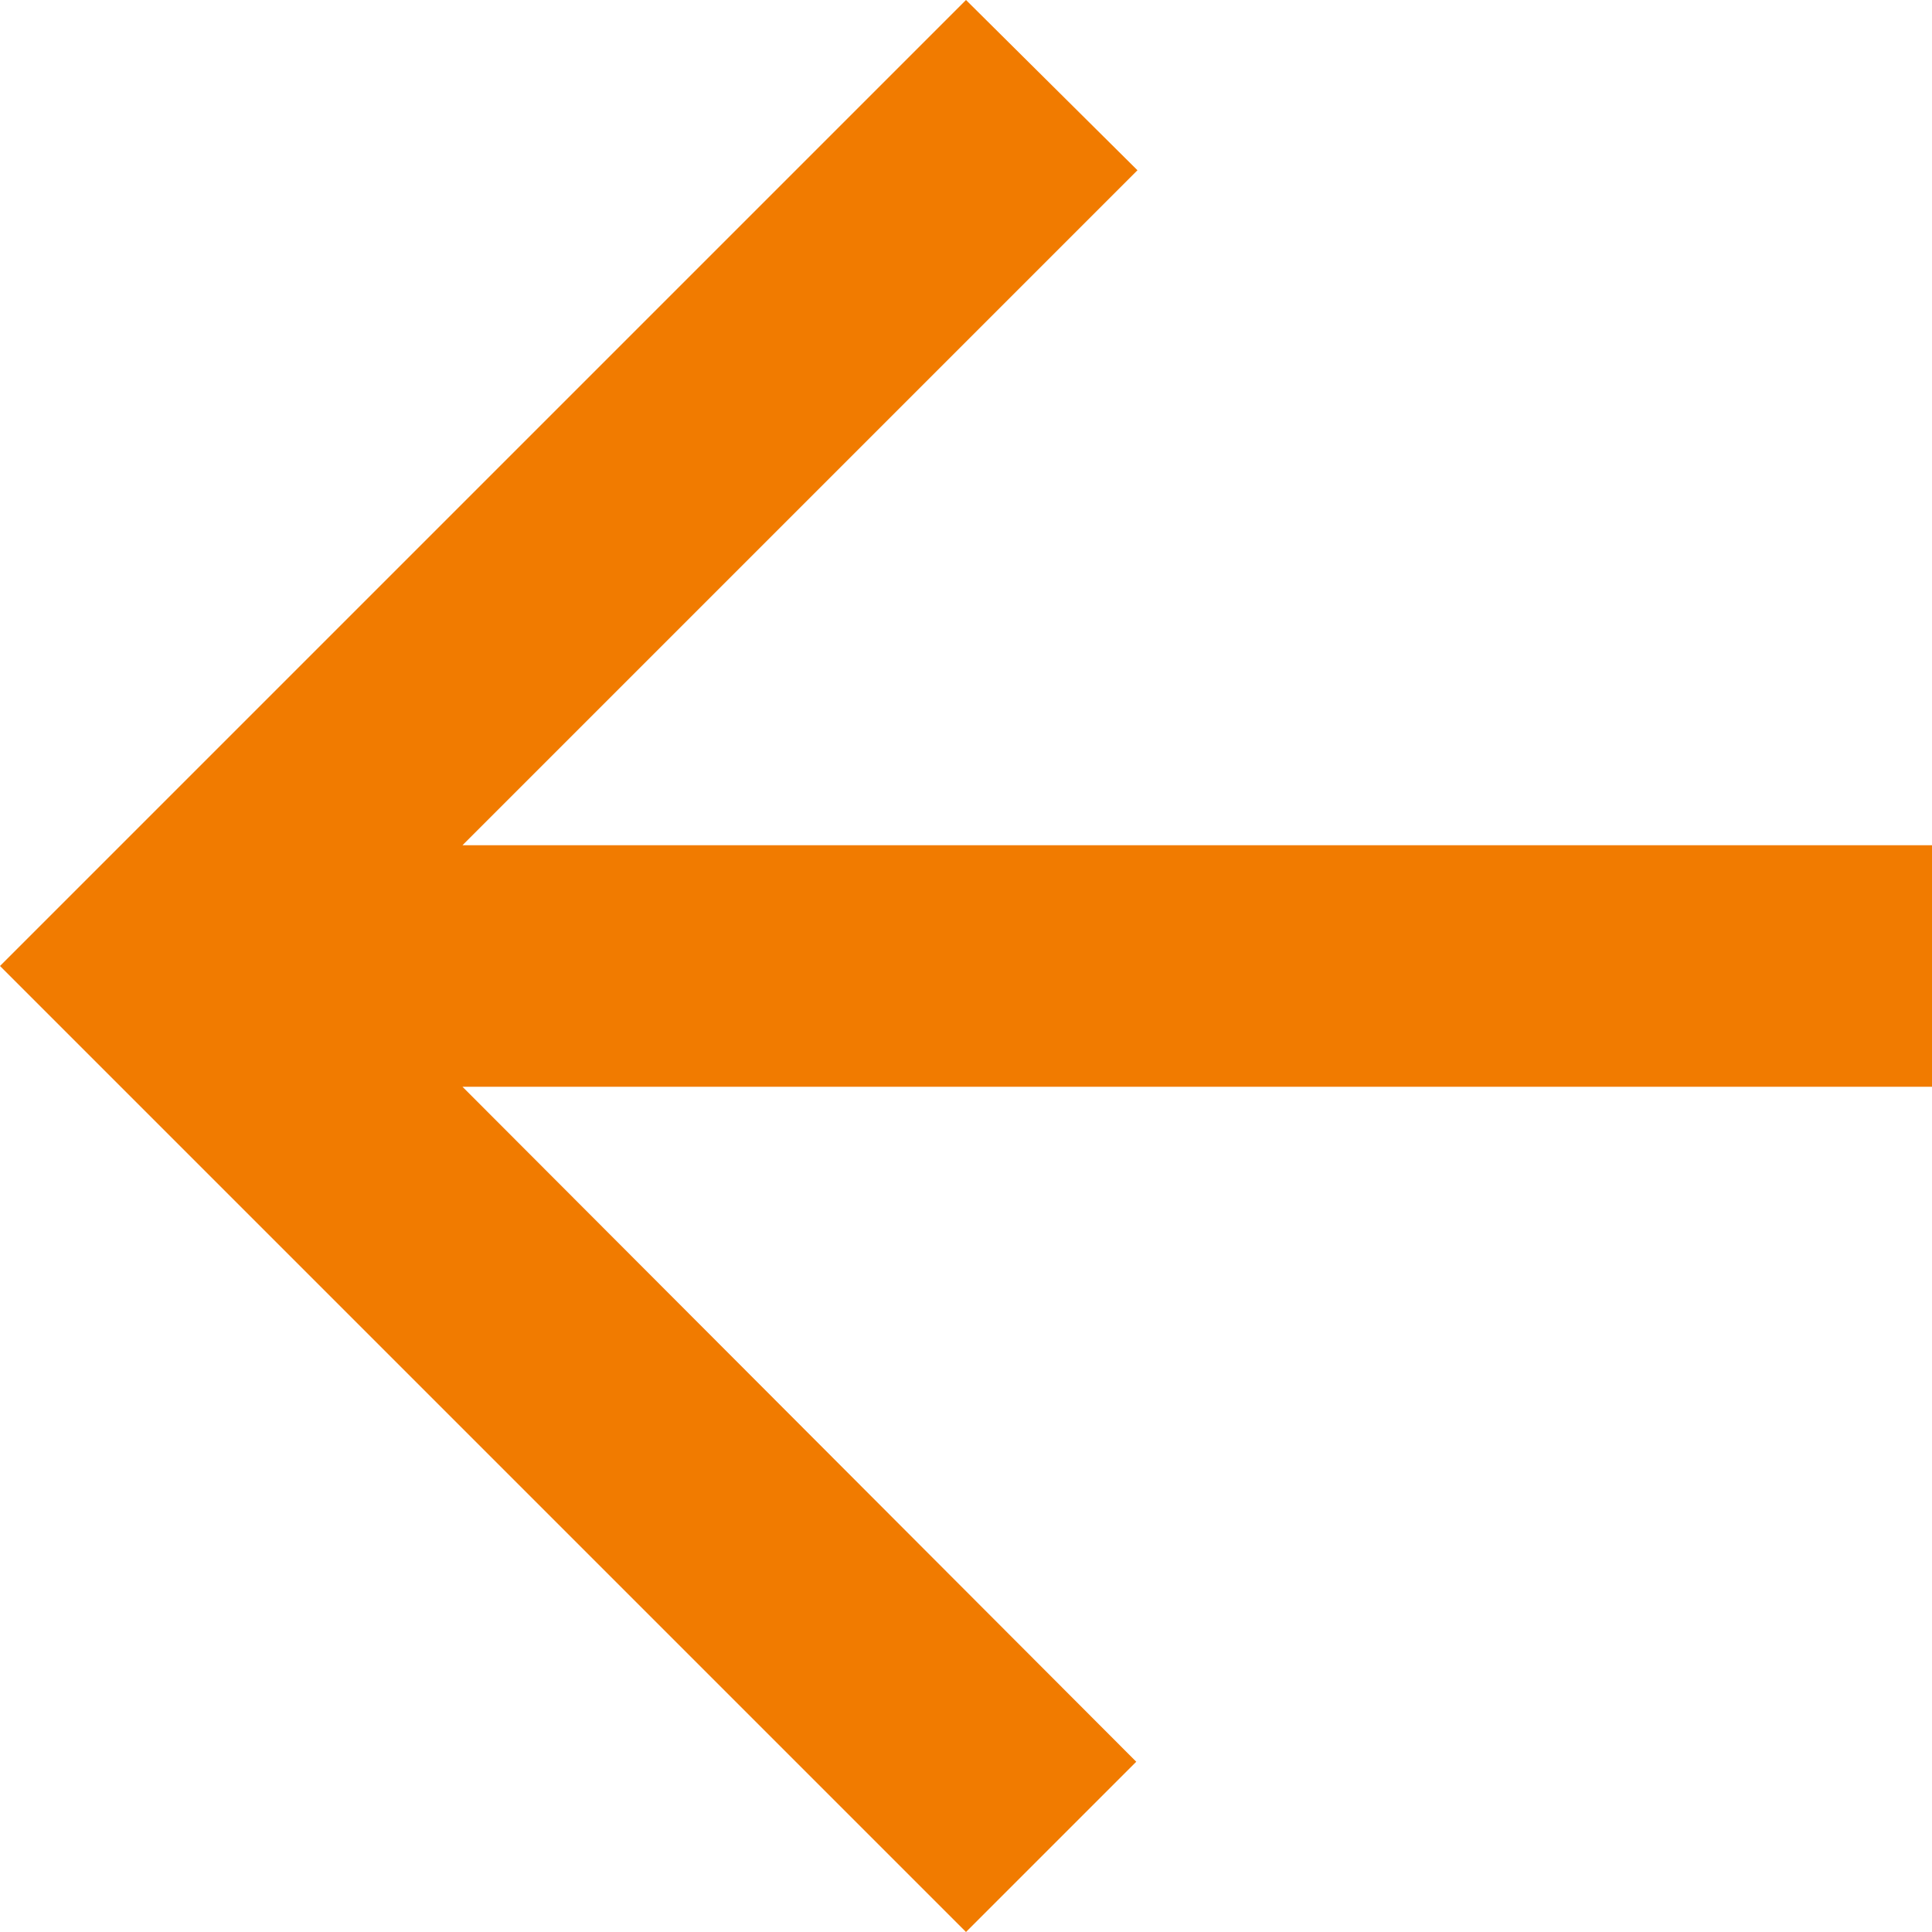
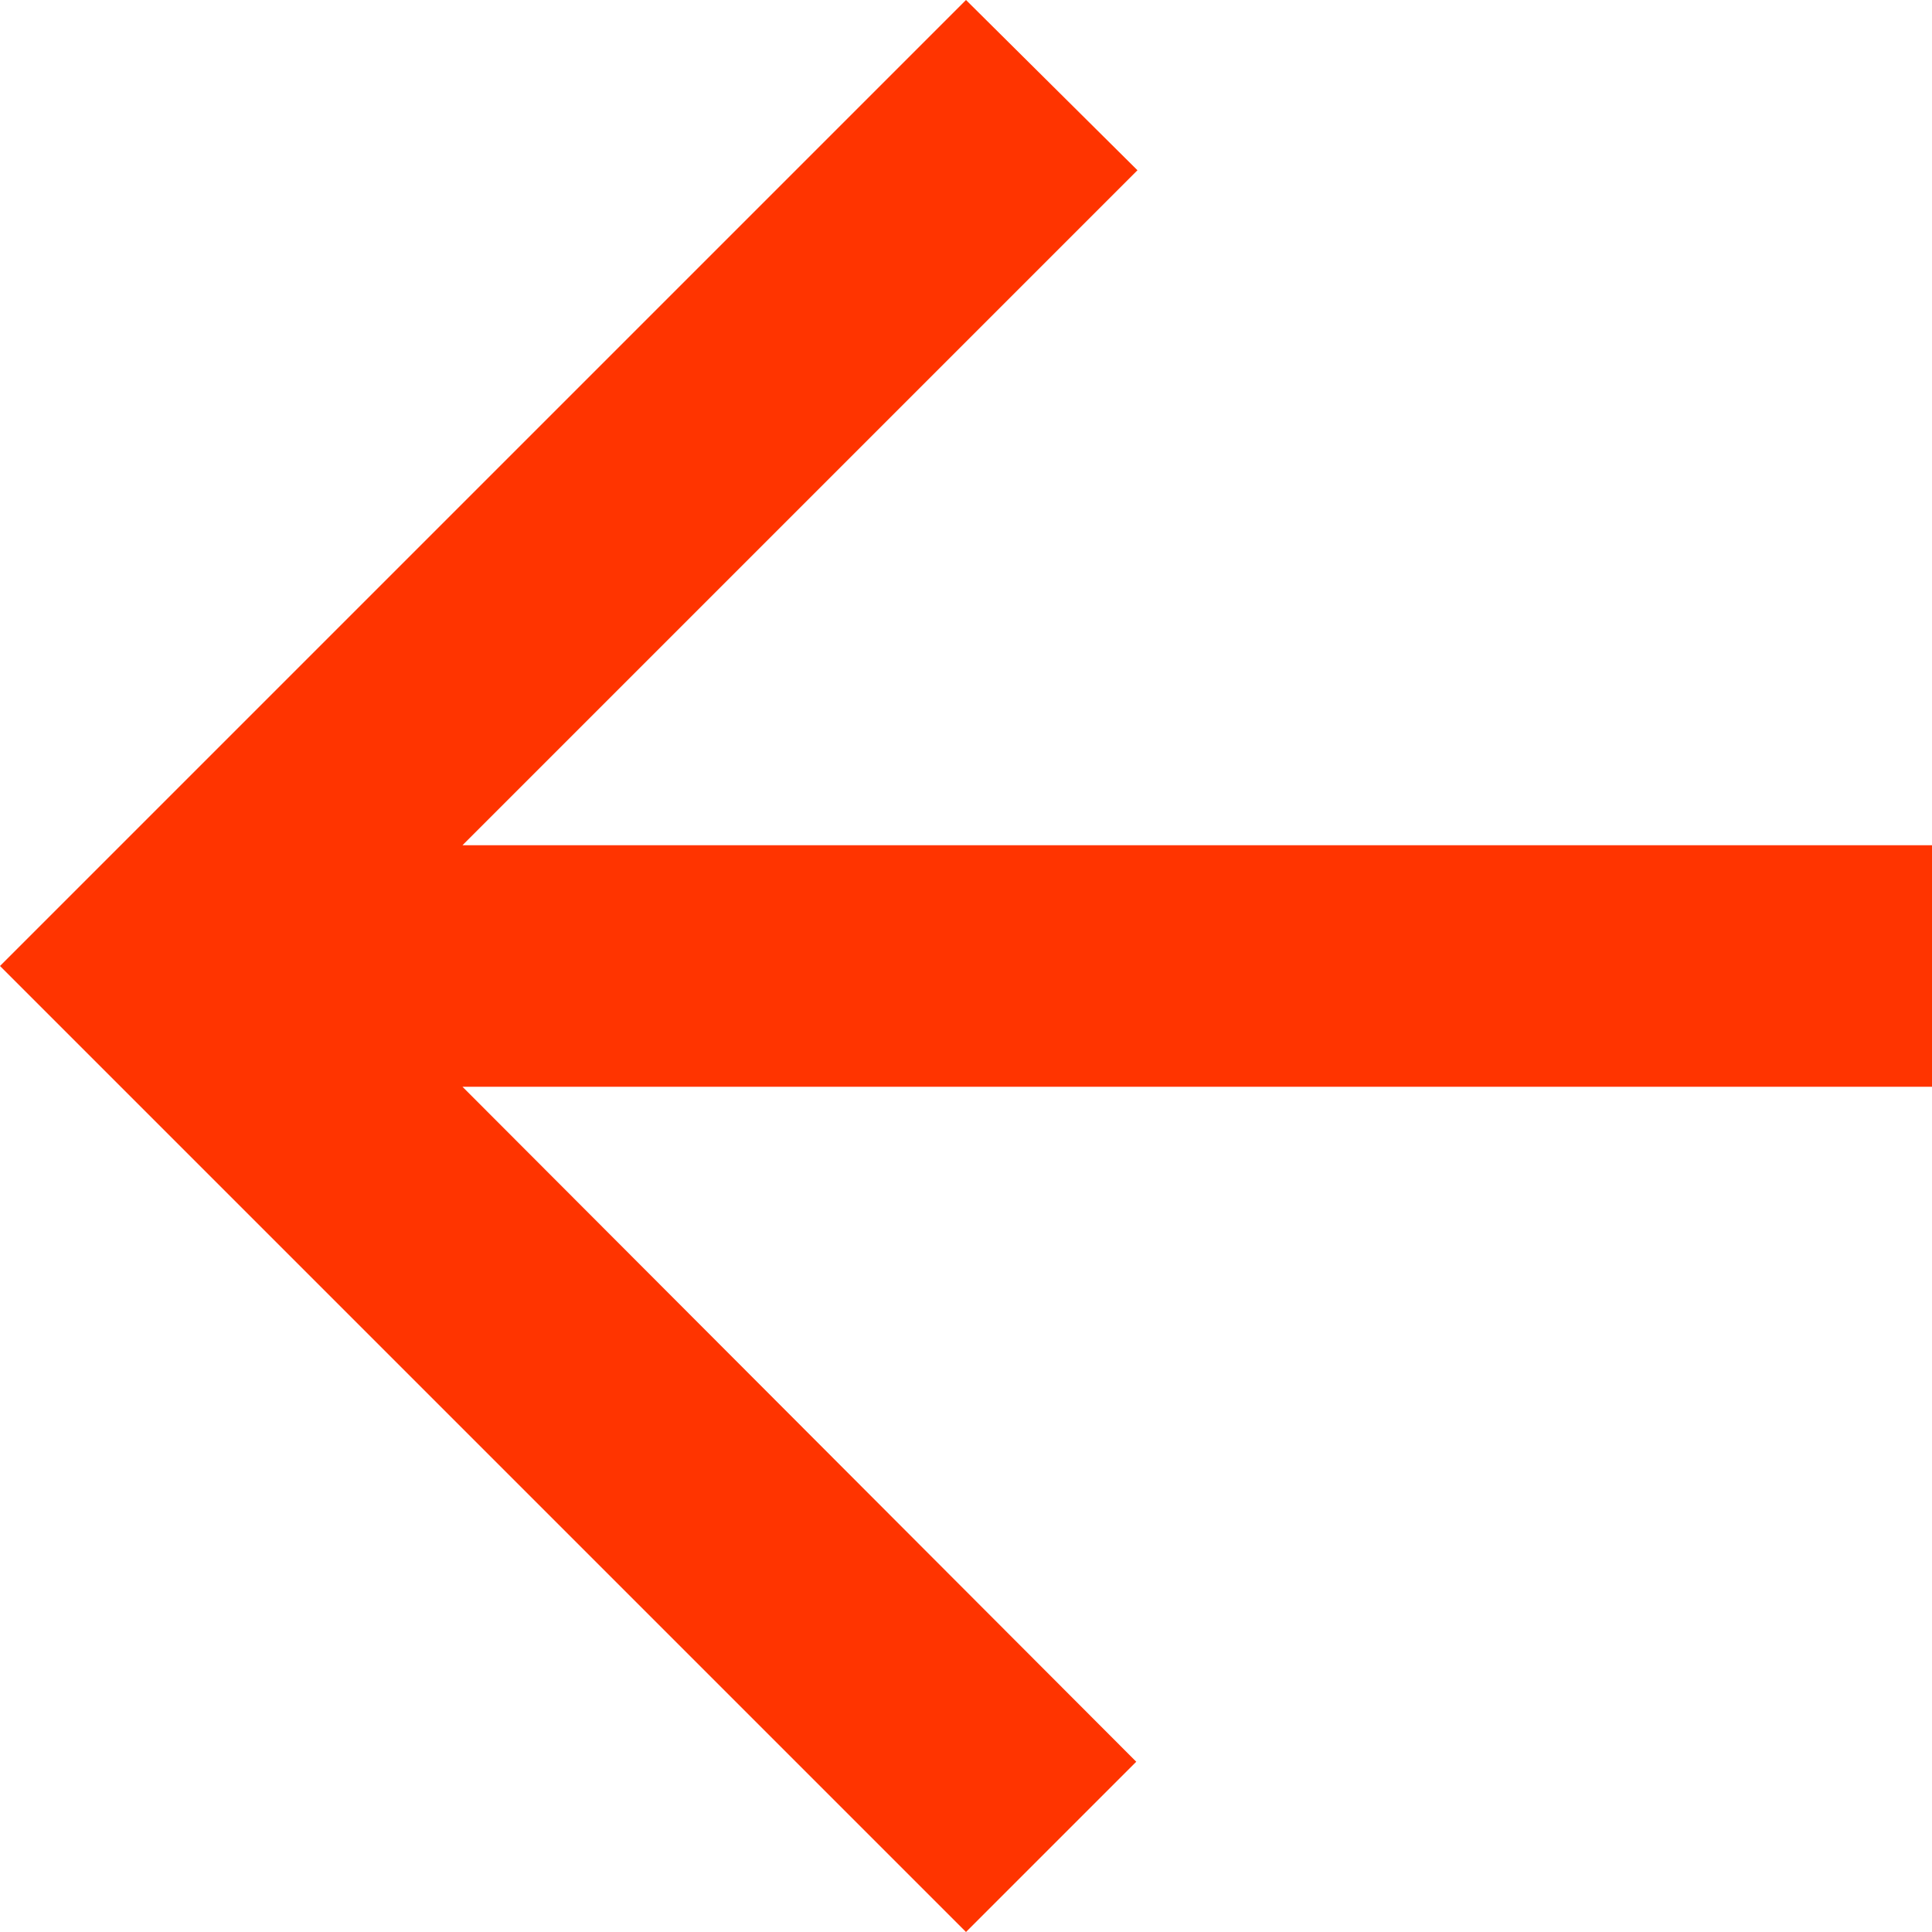
<svg xmlns="http://www.w3.org/2000/svg" width="16" height="16" viewBox="0 0 16 16">
-   <path d="M20,11H7.83l5.59-5.59L12,4,4,12l8,8,1.41-1.41L7.83,13H20Z" transform="translate(-4 -4)" fill="#f17b00" />
+   <path d="M20,11H7.83l5.59-5.59L12,4,4,12l8,8,1.41-1.41L7.83,13H20Z" transform="translate(-4 -4)" fill="#FF3400" />
</svg>
